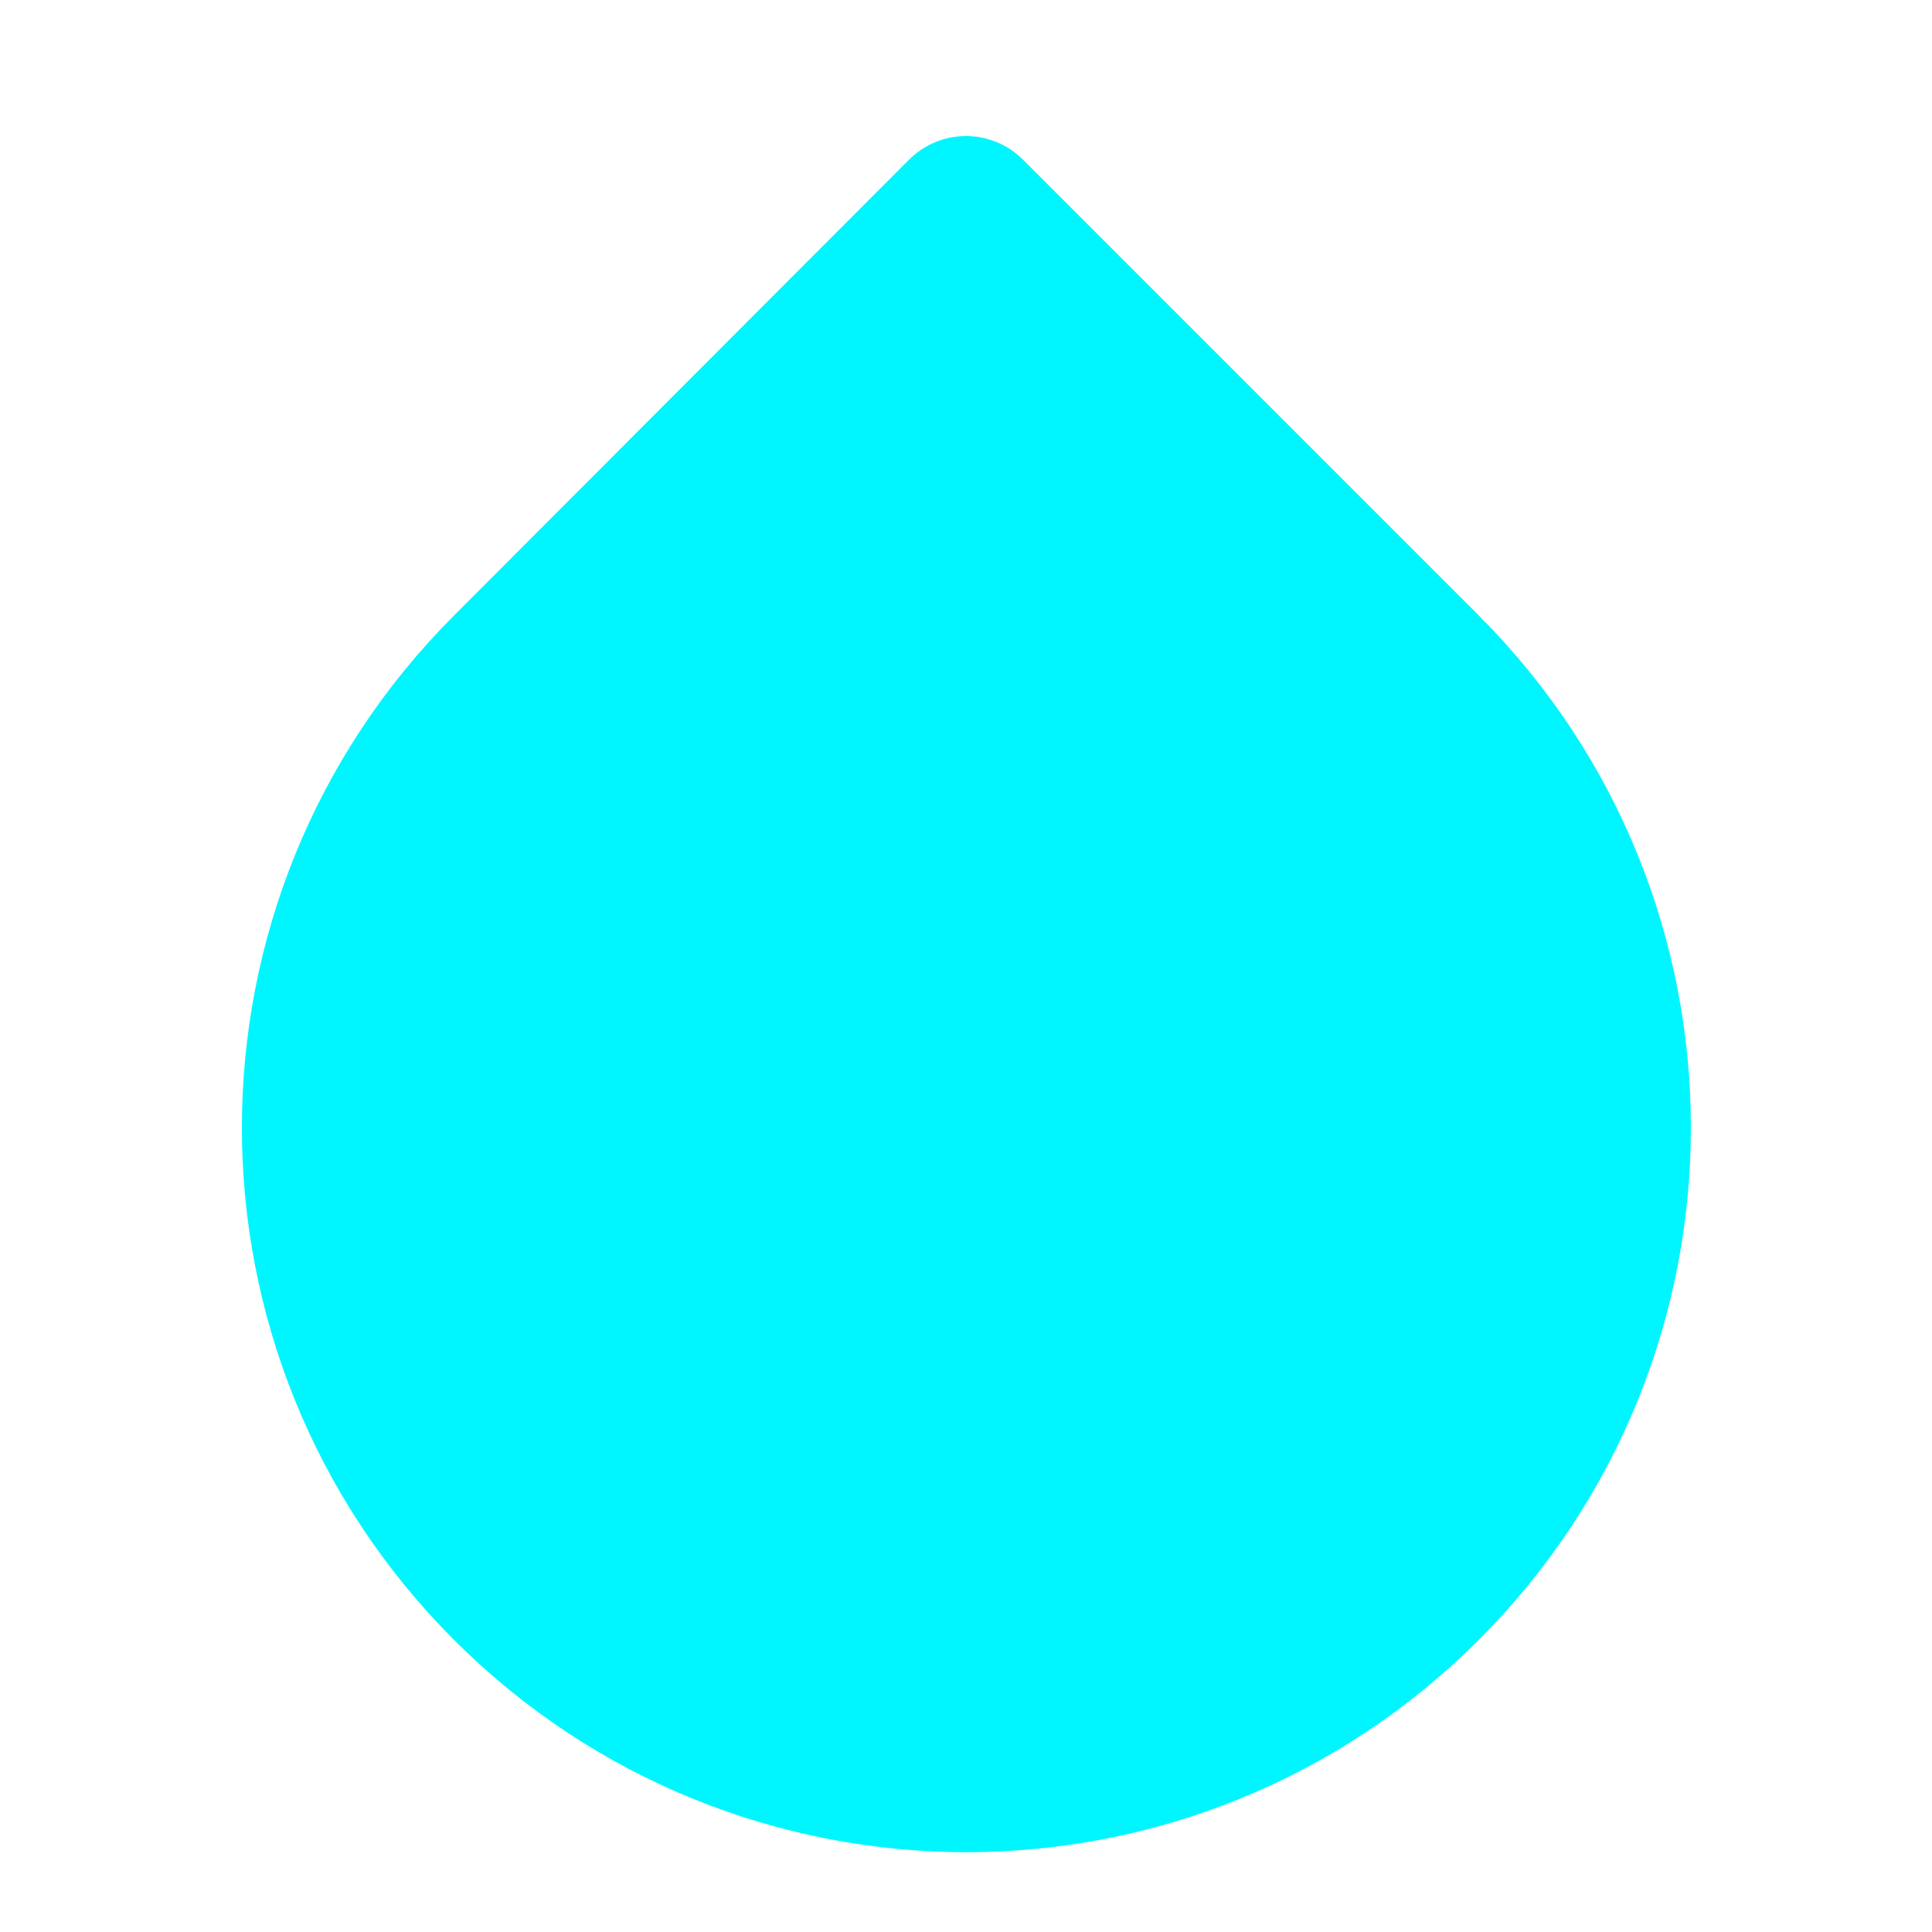
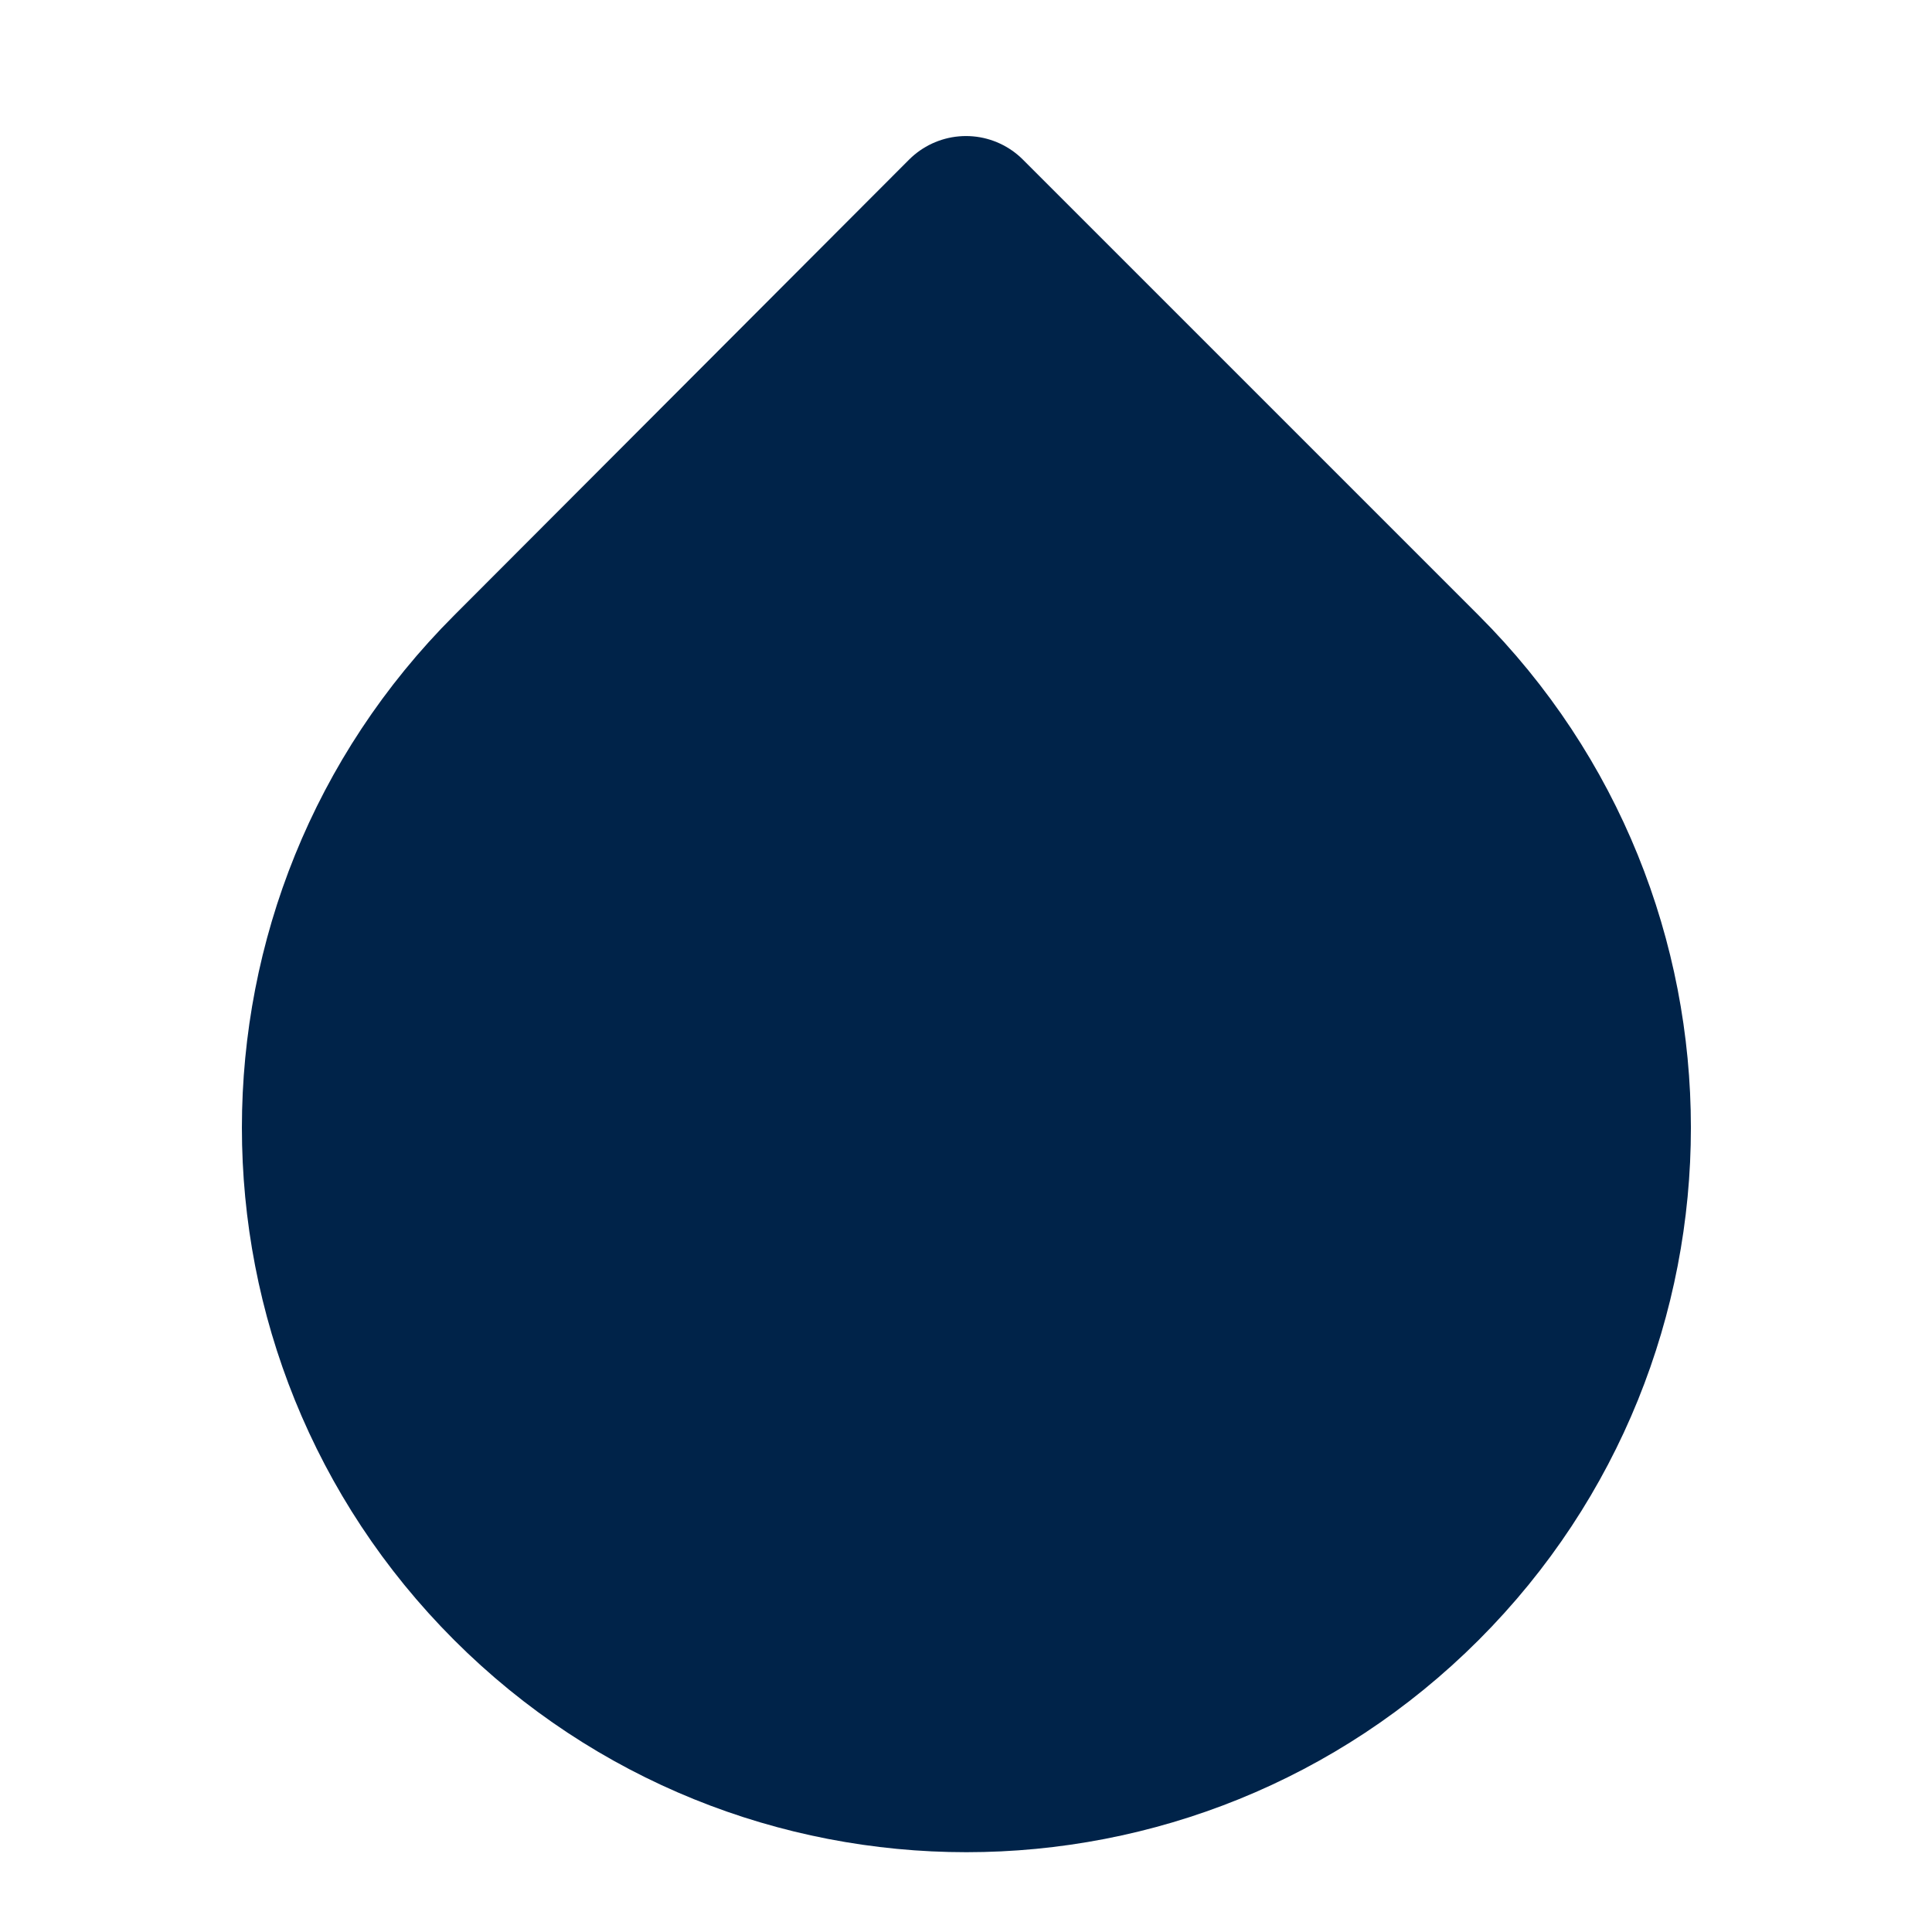
- <svg xmlns="http://www.w3.org/2000/svg" width="33" height="33" viewBox="0 0 24 24" fill="#00F6FF" stroke="#00F6FF" stroke-width="2" stroke-linecap="round" stroke-linejoin="round" class="feather feather-droplet">
+ <svg xmlns="http://www.w3.org/2000/svg" width="33" height="33" viewBox="0 0 24 24" fill="#002349" stroke="#002349" stroke-width="2" stroke-linecap="round" stroke-linejoin="round" class="feather feather-droplet">
  <path d="M12 2.69l5.66 5.66a8 8 0 1 1-11.31 0z" />
</svg>
